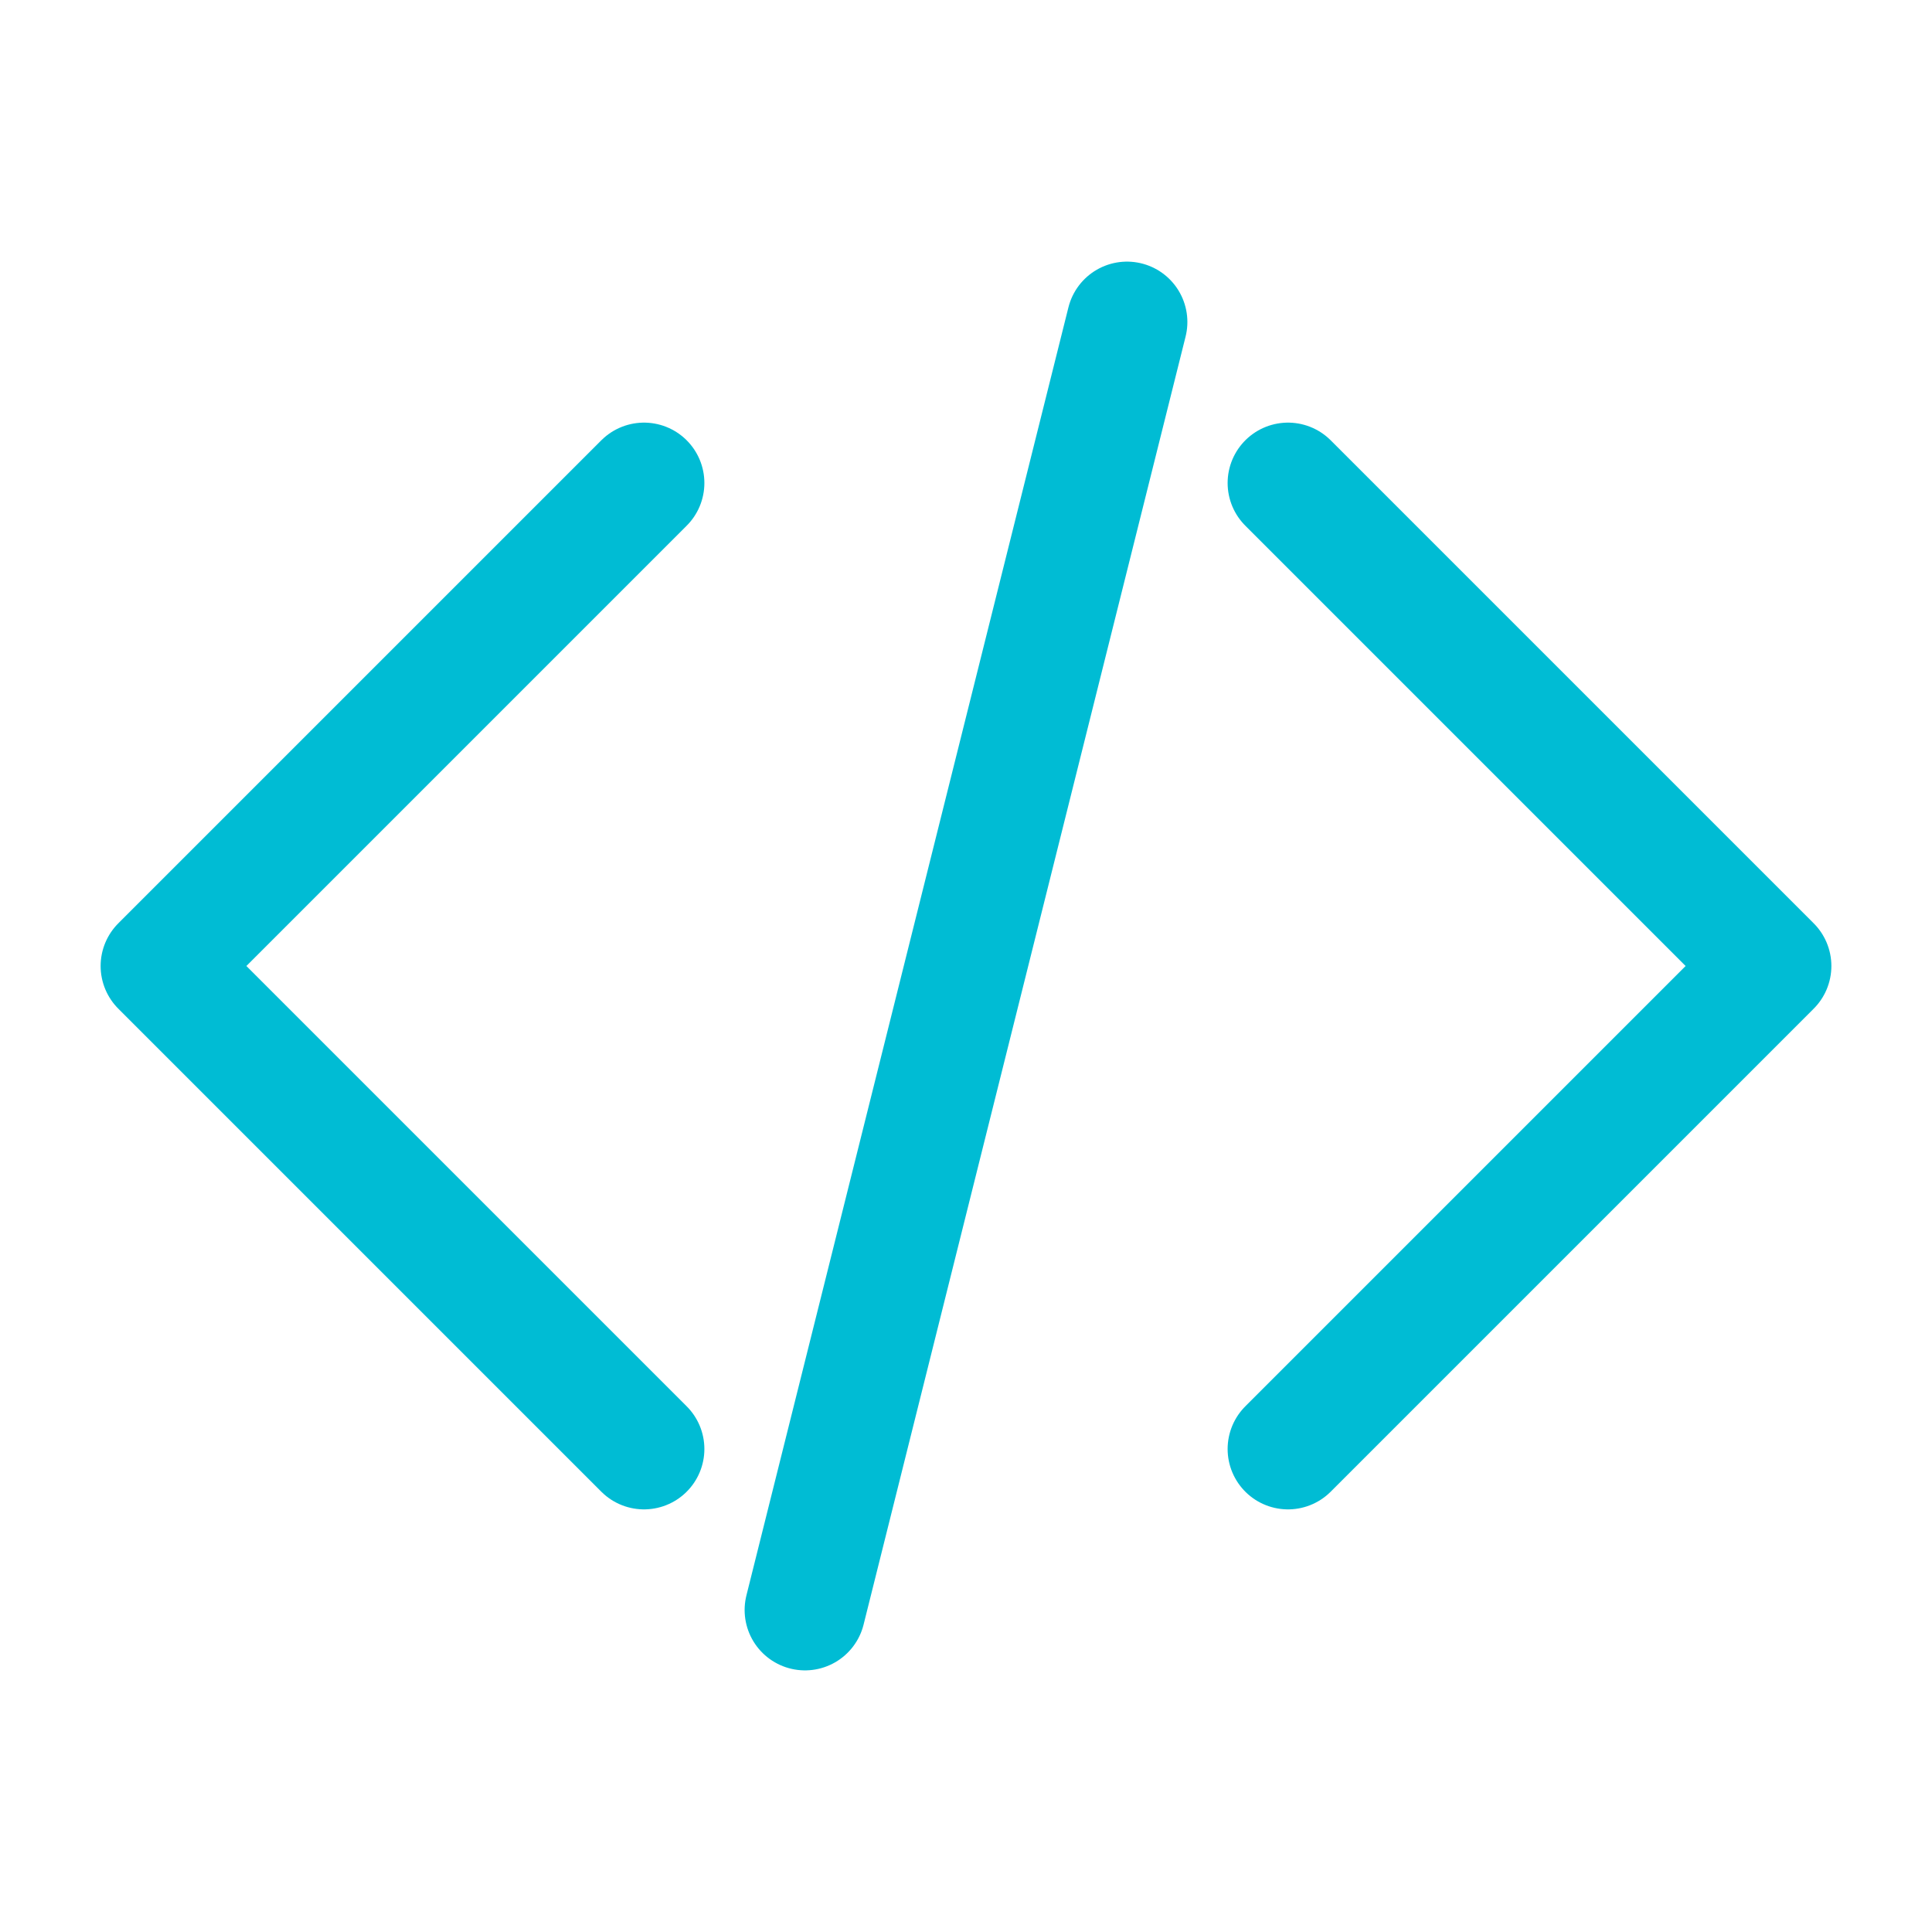
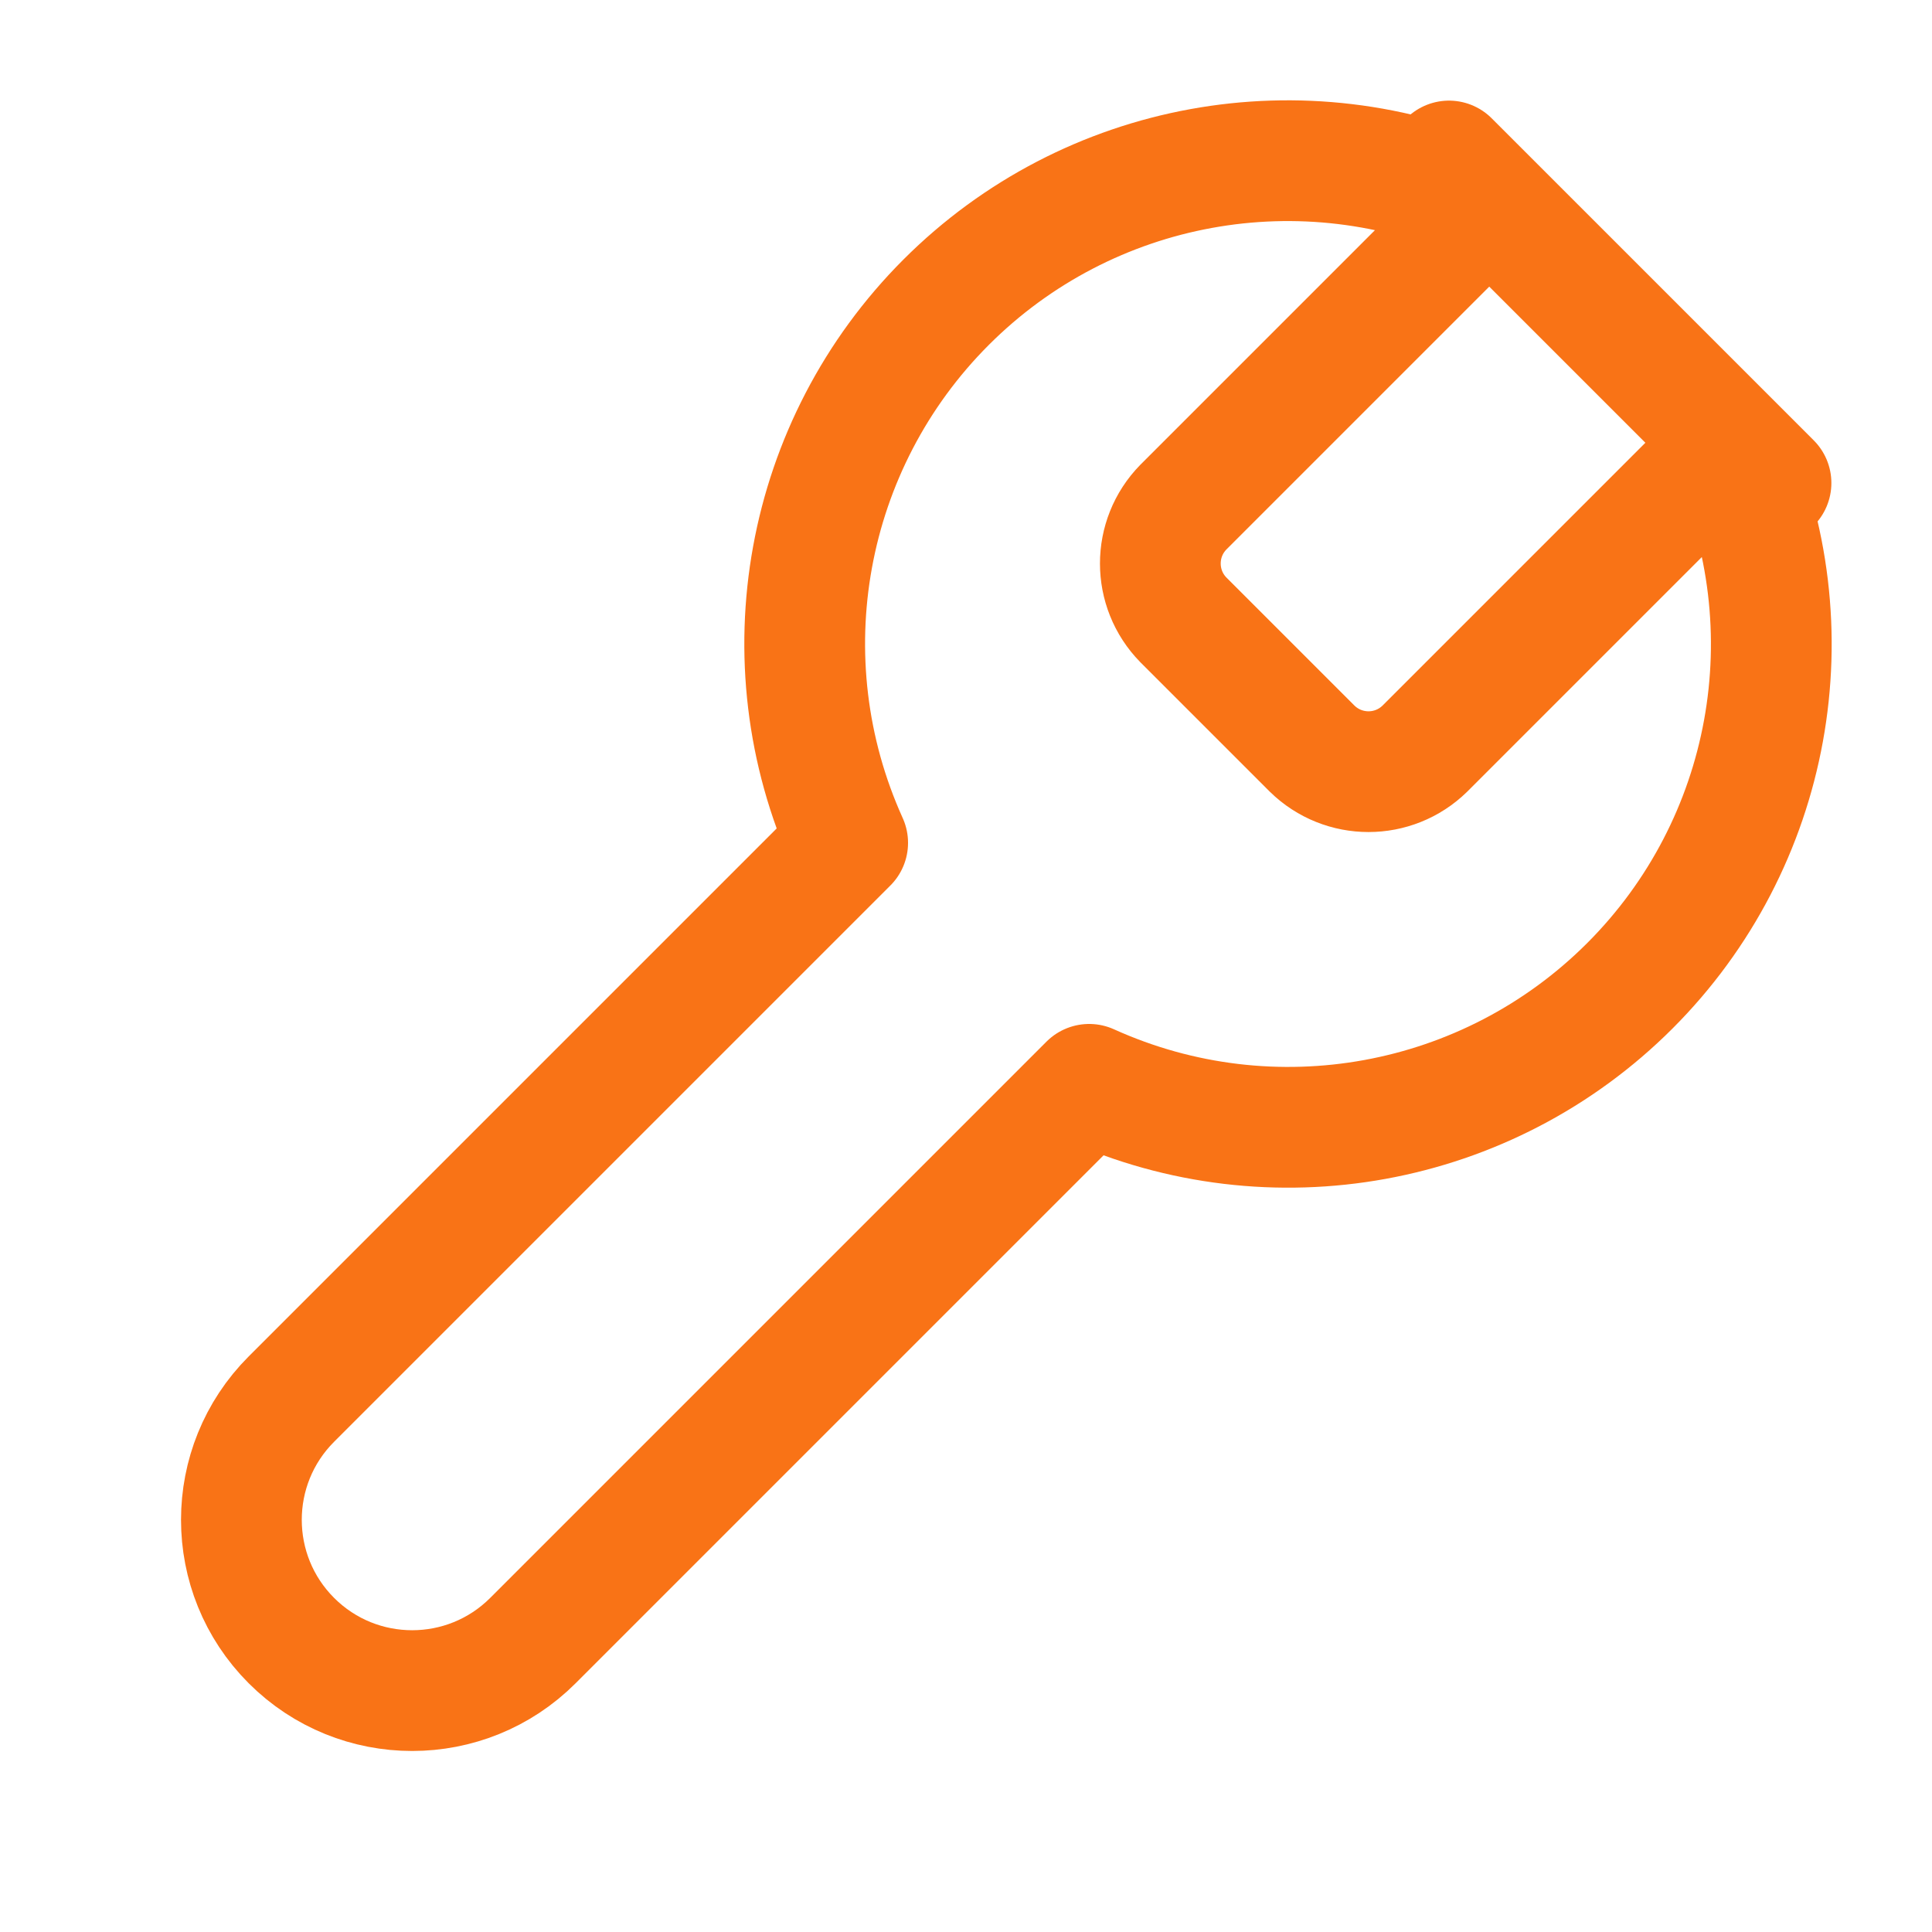
- <svg xmlns="http://www.w3.org/2000/svg" width="48" height="48" viewBox="0 0 24 24" fill="none" stroke="#00bcd4" stroke-width="1.5" stroke-linecap="round" stroke-linejoin="round">
-   <polyline points="16 18 22 12 16 6" />
-   <polyline points="8 6 2 12 8 18" />
-   <line x1="14" y1="4" x2="10" y2="20" />
+ <svg xmlns="http://www.w3.org/2000/svg" width="48" height="48" viewBox="0 0 24 24" fill="none" stroke="#f97316" stroke-width="1.5" stroke-linecap="round" stroke-linejoin="round">
+   <path d="M14.7 6.3a1 1 0 0 0 0 1.4l1.6 1.6a1 1 0 0 0 1.4 0l3.77-3.77a6 6 0 0 1-7.94 7.94l-6.91 6.91a2.12 2.12 0 0 1-3-3l6.91-6.91a6 6 0 0 1 7.94-7.94l-3.76 3.76z" />
+   <line x1="18" y1="2" x2="22" y2="6" />
</svg>
